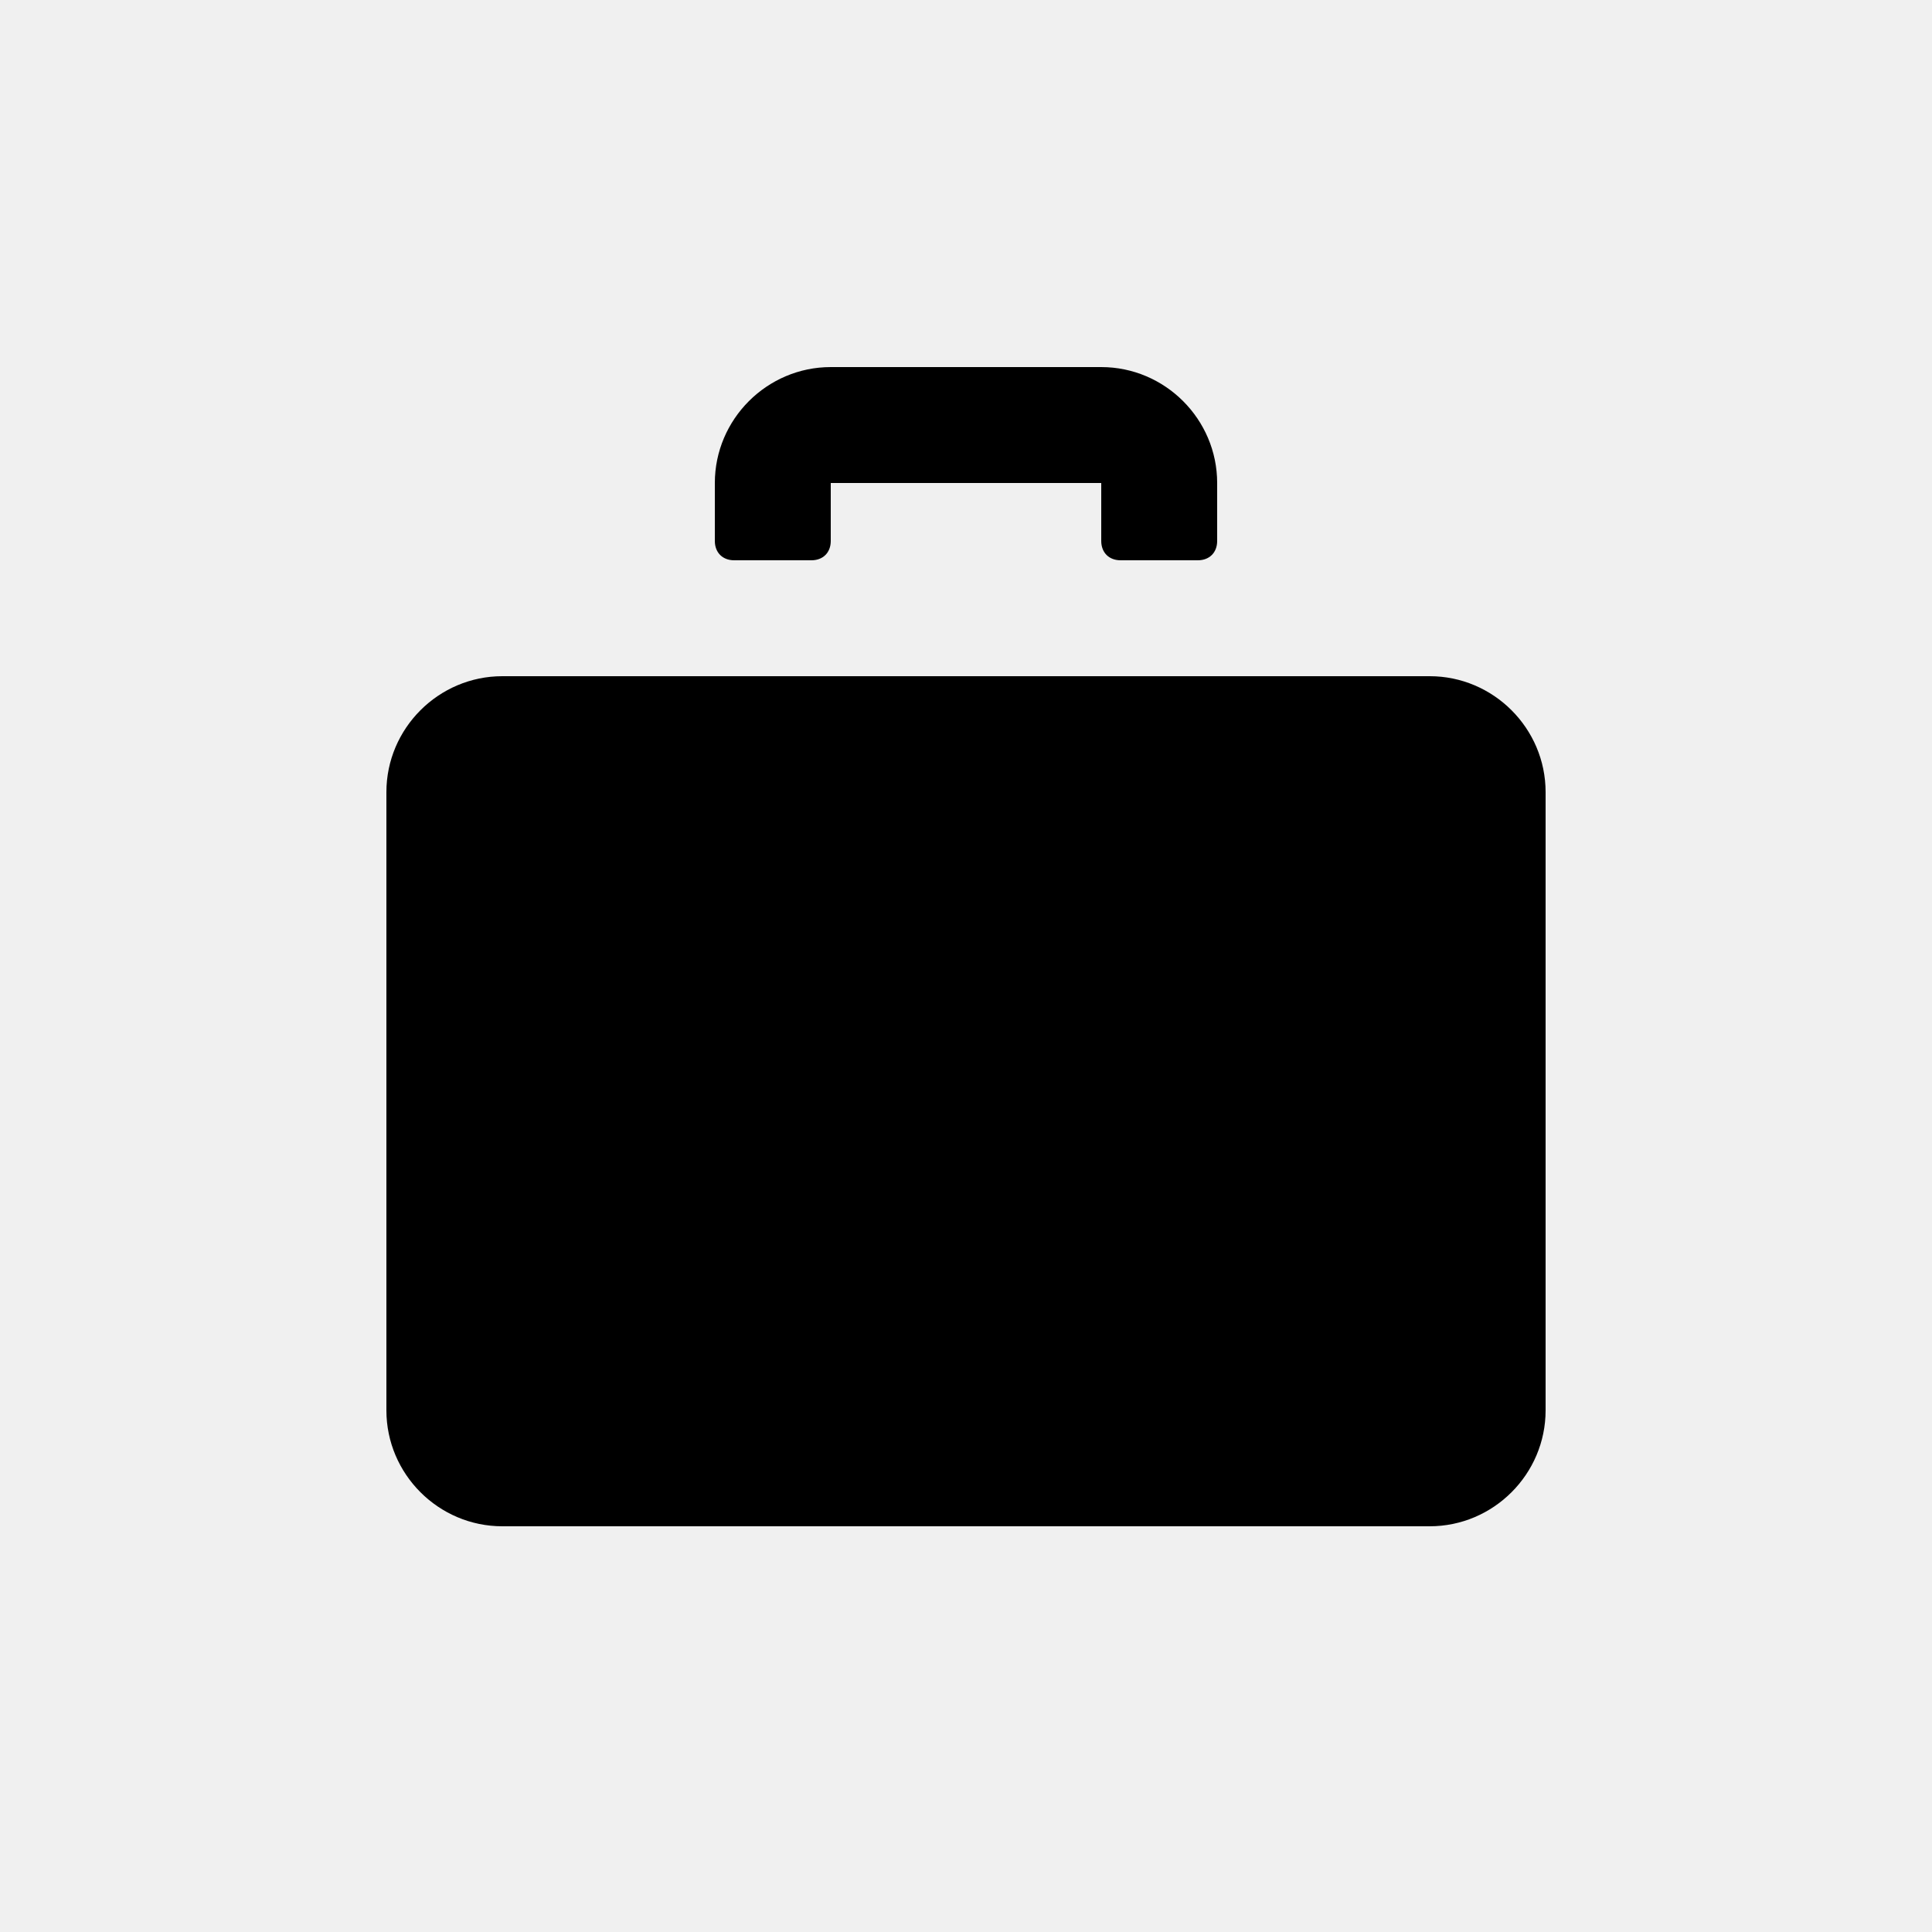
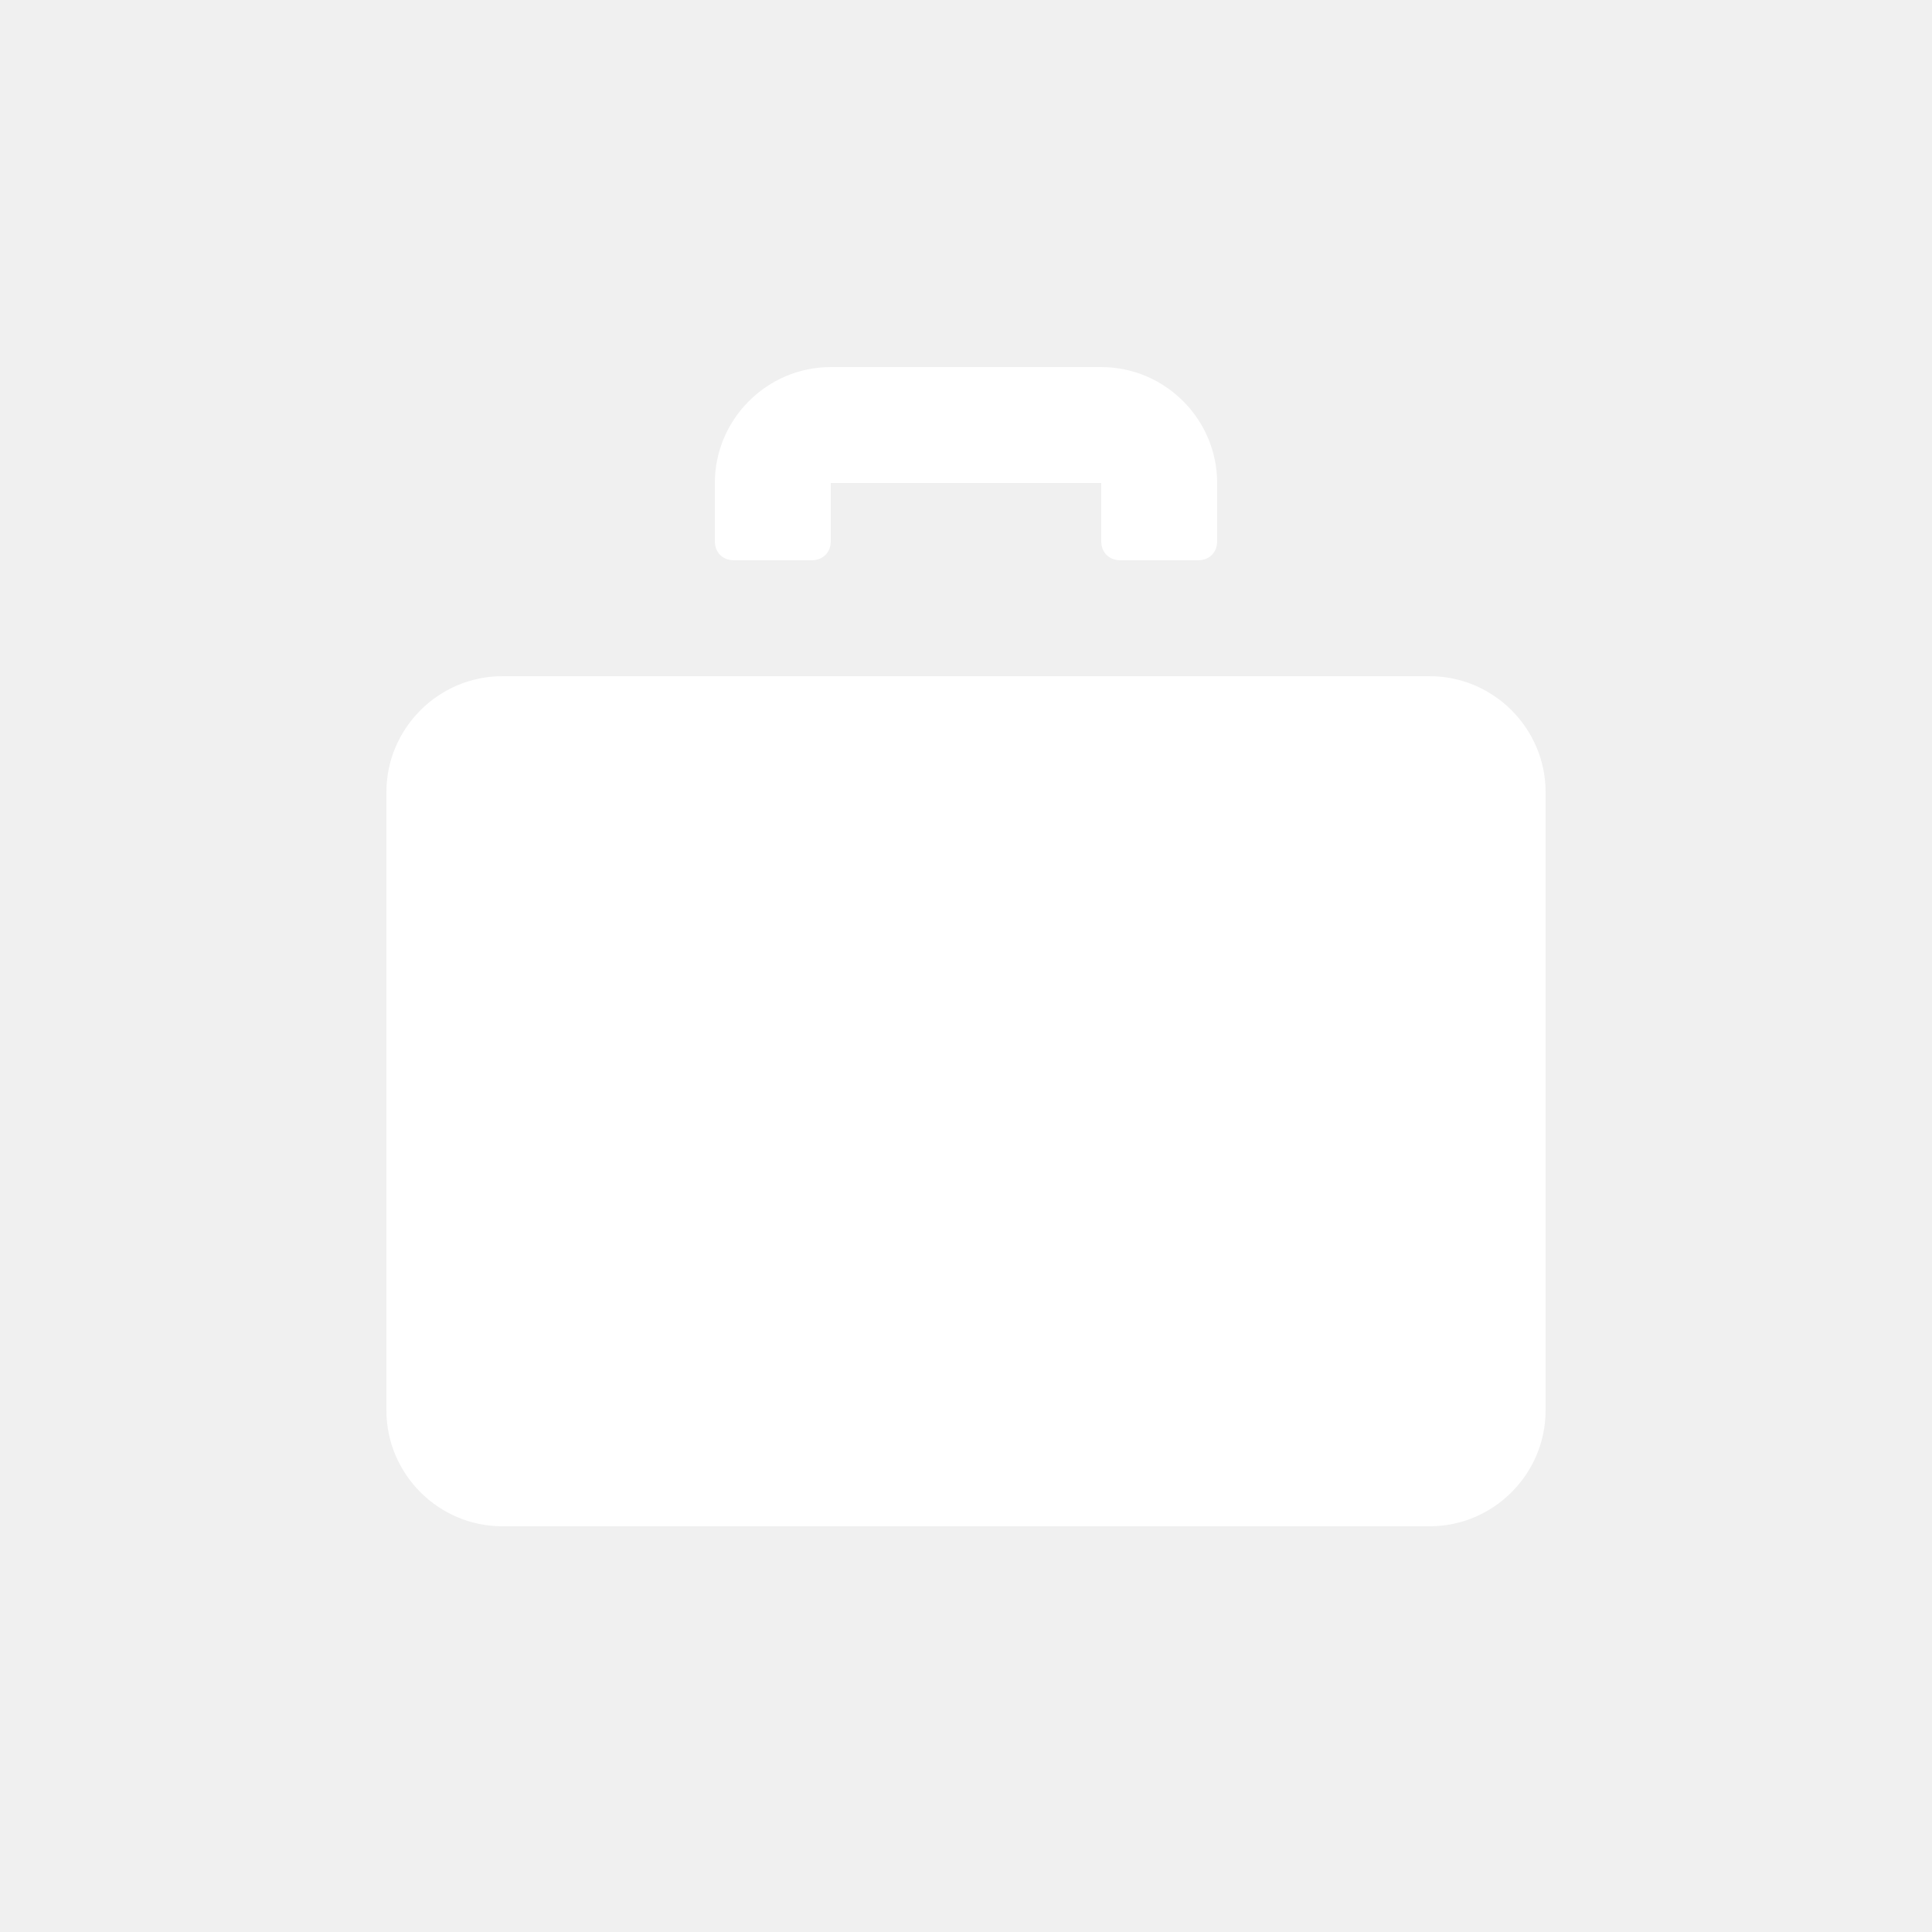
<svg xmlns="http://www.w3.org/2000/svg" viewBox="0 0 100 100">
-   <path d="M38,29h4c0.6,0,1-0.4,1-1v-3h14v3c0,0.6,0.4,1,1,1h4c0.6,0,1-0.4,1-1v-3c0-3.3-2.7-6-6-6H43c-3.3,0-6,2.7-6,6 v3C37,28.6,37.4,29,38,29z" fill="currentColor" />
-   <path d="M74,35H26c-3.3,0-6,2.7-6,6v32c0,3.3,2.7,6,6,6h48c3.3,0,6-2.7,6-6V41C80,37.7,77.3,35,74,35z" fill="currentColor" />
+   <path d="M38,29h4c0.6,0,1-0.4,1-1v-3h14v3c0,0.6,0.4,1,1,1h4c0.6,0,1-0.4,1-1v-3c0-3.3-2.7-6-6-6H43c-3.3,0-6,2.7-6,6 v3C37,28.6,37.4,29,38,29z" fill="#fff" />
+   <path d="M74,35H26c-3.3,0-6,2.7-6,6v32c0,3.3,2.7,6,6,6h48c3.3,0,6-2.7,6-6V41C80,37.7,77.3,35,74,35z" fill="#fff" />
</svg>
